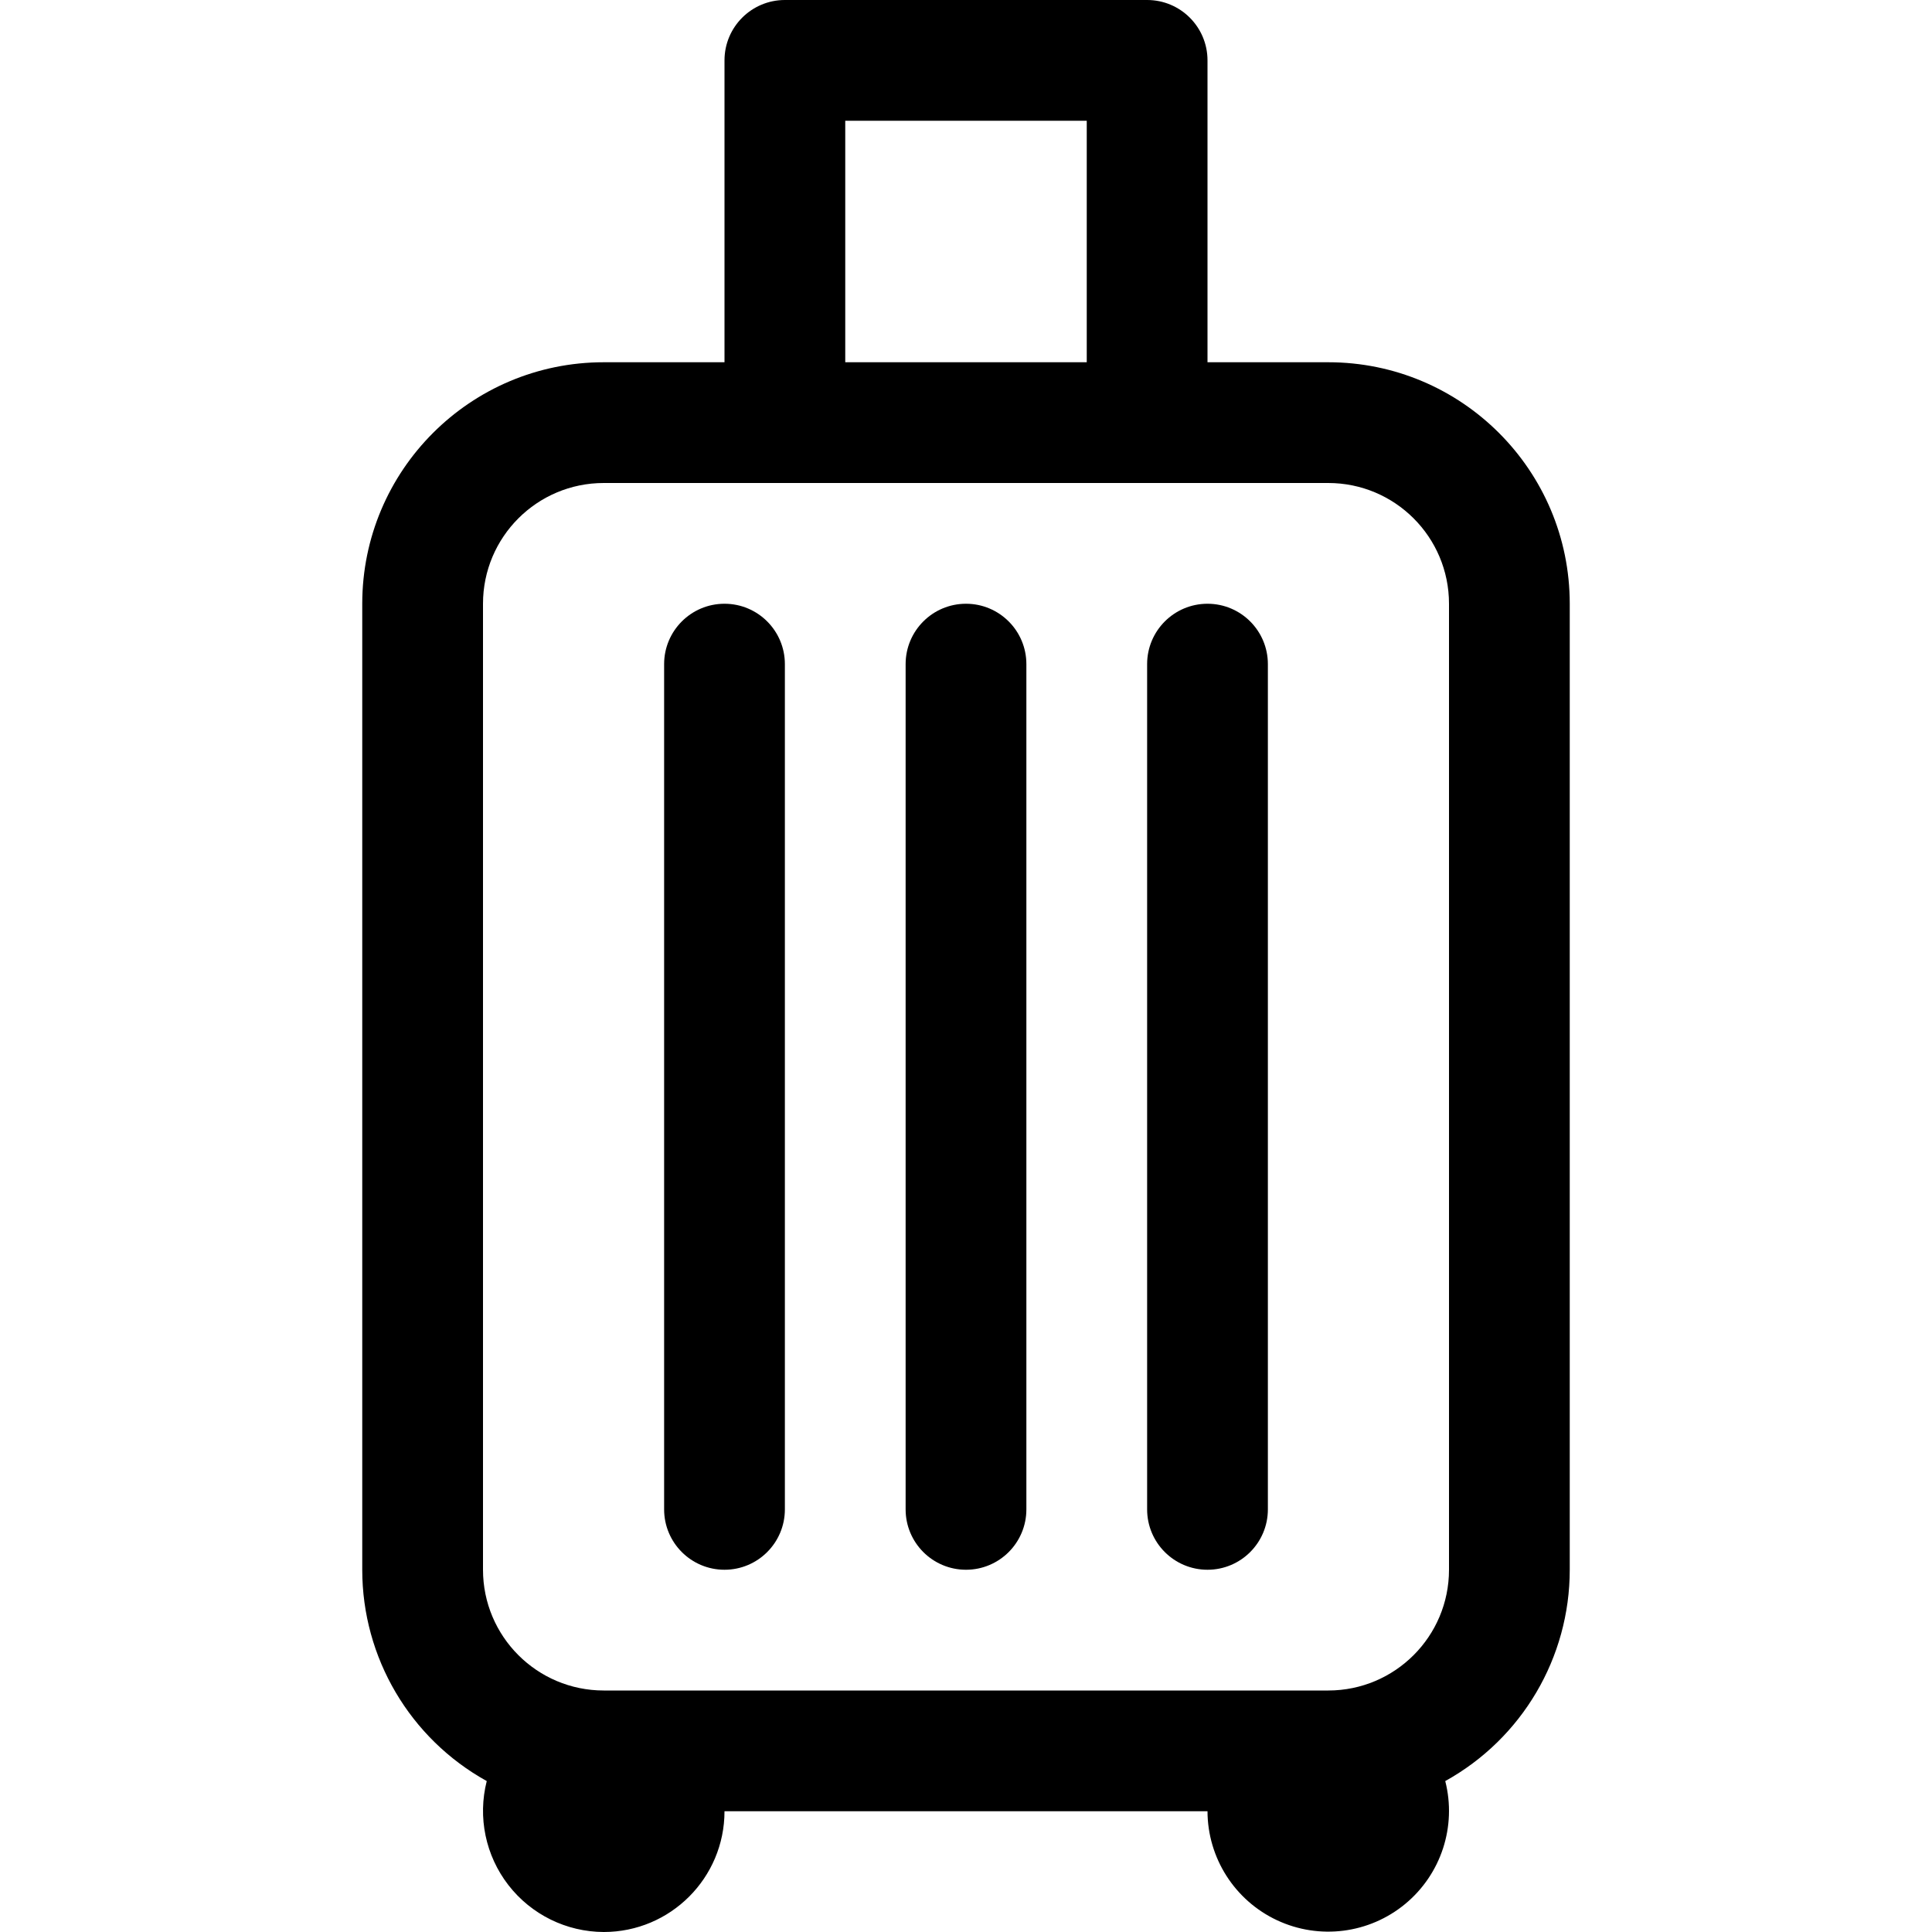
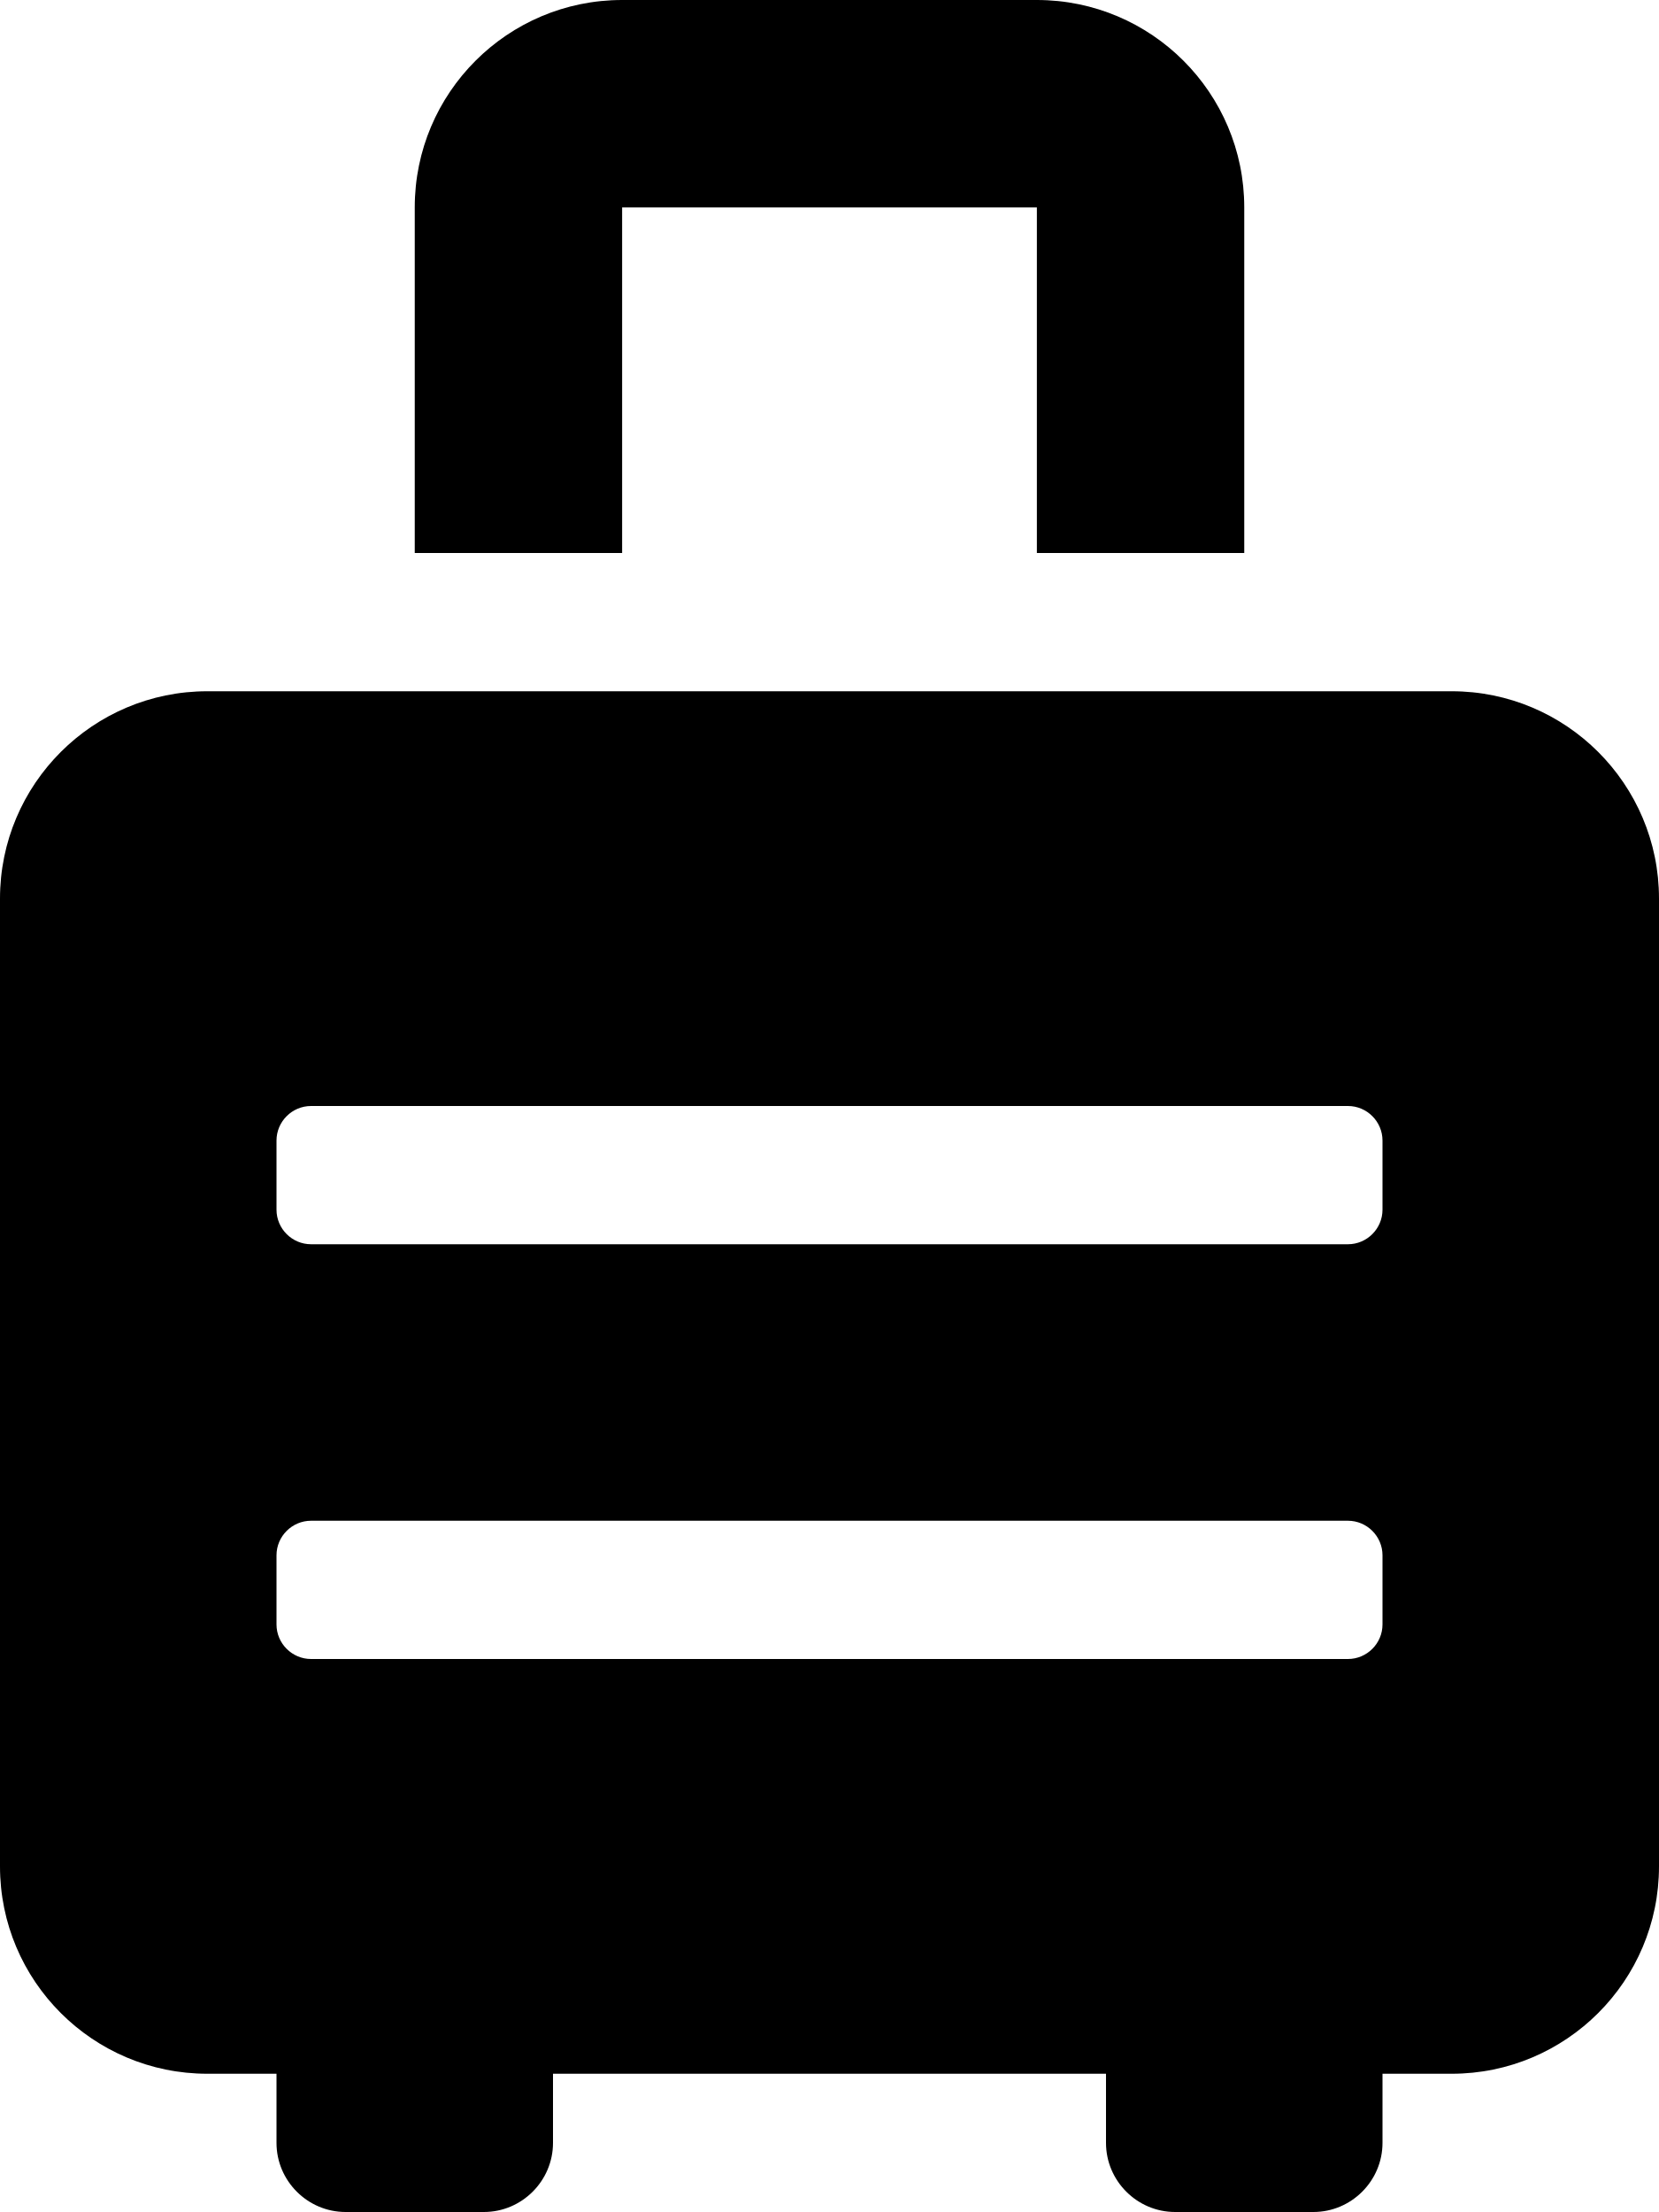
- <svg xmlns="http://www.w3.org/2000/svg" width="16" height="16" fill="currentColor" class="bi bi-suitcase" viewBox="0 0 16 16">
-   <path d="M6 5a.5.5 0 0 1 .5.5v7a.5.5 0 0 1-1 0v-7A.5.5 0 0 1 6 5m2 0a.5.5 0 0 1 .5.5v7a.5.5 0 0 1-1 0v-7A.5.5 0 0 1 8 5m2 0a.5.5 0 0 1 .5.5v7a.5.5 0 0 1-1 0v-7A.5.5 0 0 1 10 5" />
-   <path d="M6.5 0a.5.5 0 0 0-.5.5V3H5a2 2 0 0 0-2 2v8a2 2 0 0 0 1.031 1.75A1.003 1.003 0 0 0 5 16a1 1 0 0 0 1-1h4a1 1 0 1 0 1.969-.25A2 2 0 0 0 13 13V5a2 2 0 0 0-2-2h-1V.5a.5.5 0 0 0-.5-.5zM9 3H7V1h2zm3 10a1 1 0 0 1-1 1H5a1 1 0 0 1-1-1V5a1 1 0 0 1 1-1h6a1 1 0 0 1 1 1z" />
+ <svg xmlns="http://www.w3.org/2000/svg" viewBox="0 0 384 512">
+   <path d="M336 160H48c-26.5 0-48 21.5-48 48v224c0 26.5 21.5 48 48 48h16v16c0 8.8 7.2 16 16 16h32c8.8 0 16-7.2 16-16v-16h128v16c0 8.8 7.2 16 16 16h32c8.8 0 16-7.2 16-16v-16h16c26.5 0 48-21.5 48-48V208c0-26.5-21.5-48-48-48zm-16 216c0 4.4-3.6 8-8 8H72c-4.4 0-8-3.6-8-8v-16c0-4.4 3.6-8 8-8h240c4.4 0 8 3.6 8 8v16zm0-96c0 4.4-3.6 8-8 8H72c-4.4 0-8-3.6-8-8v-16c0-4.4 3.6-8 8-8h240c4.4 0 8 3.6 8 8v16zM144 48h96v80h48V48c0-26.5-21.5-48-48-48h-96c-26.5 0-48 21.5-48 48v80h48V48z" />
</svg>
